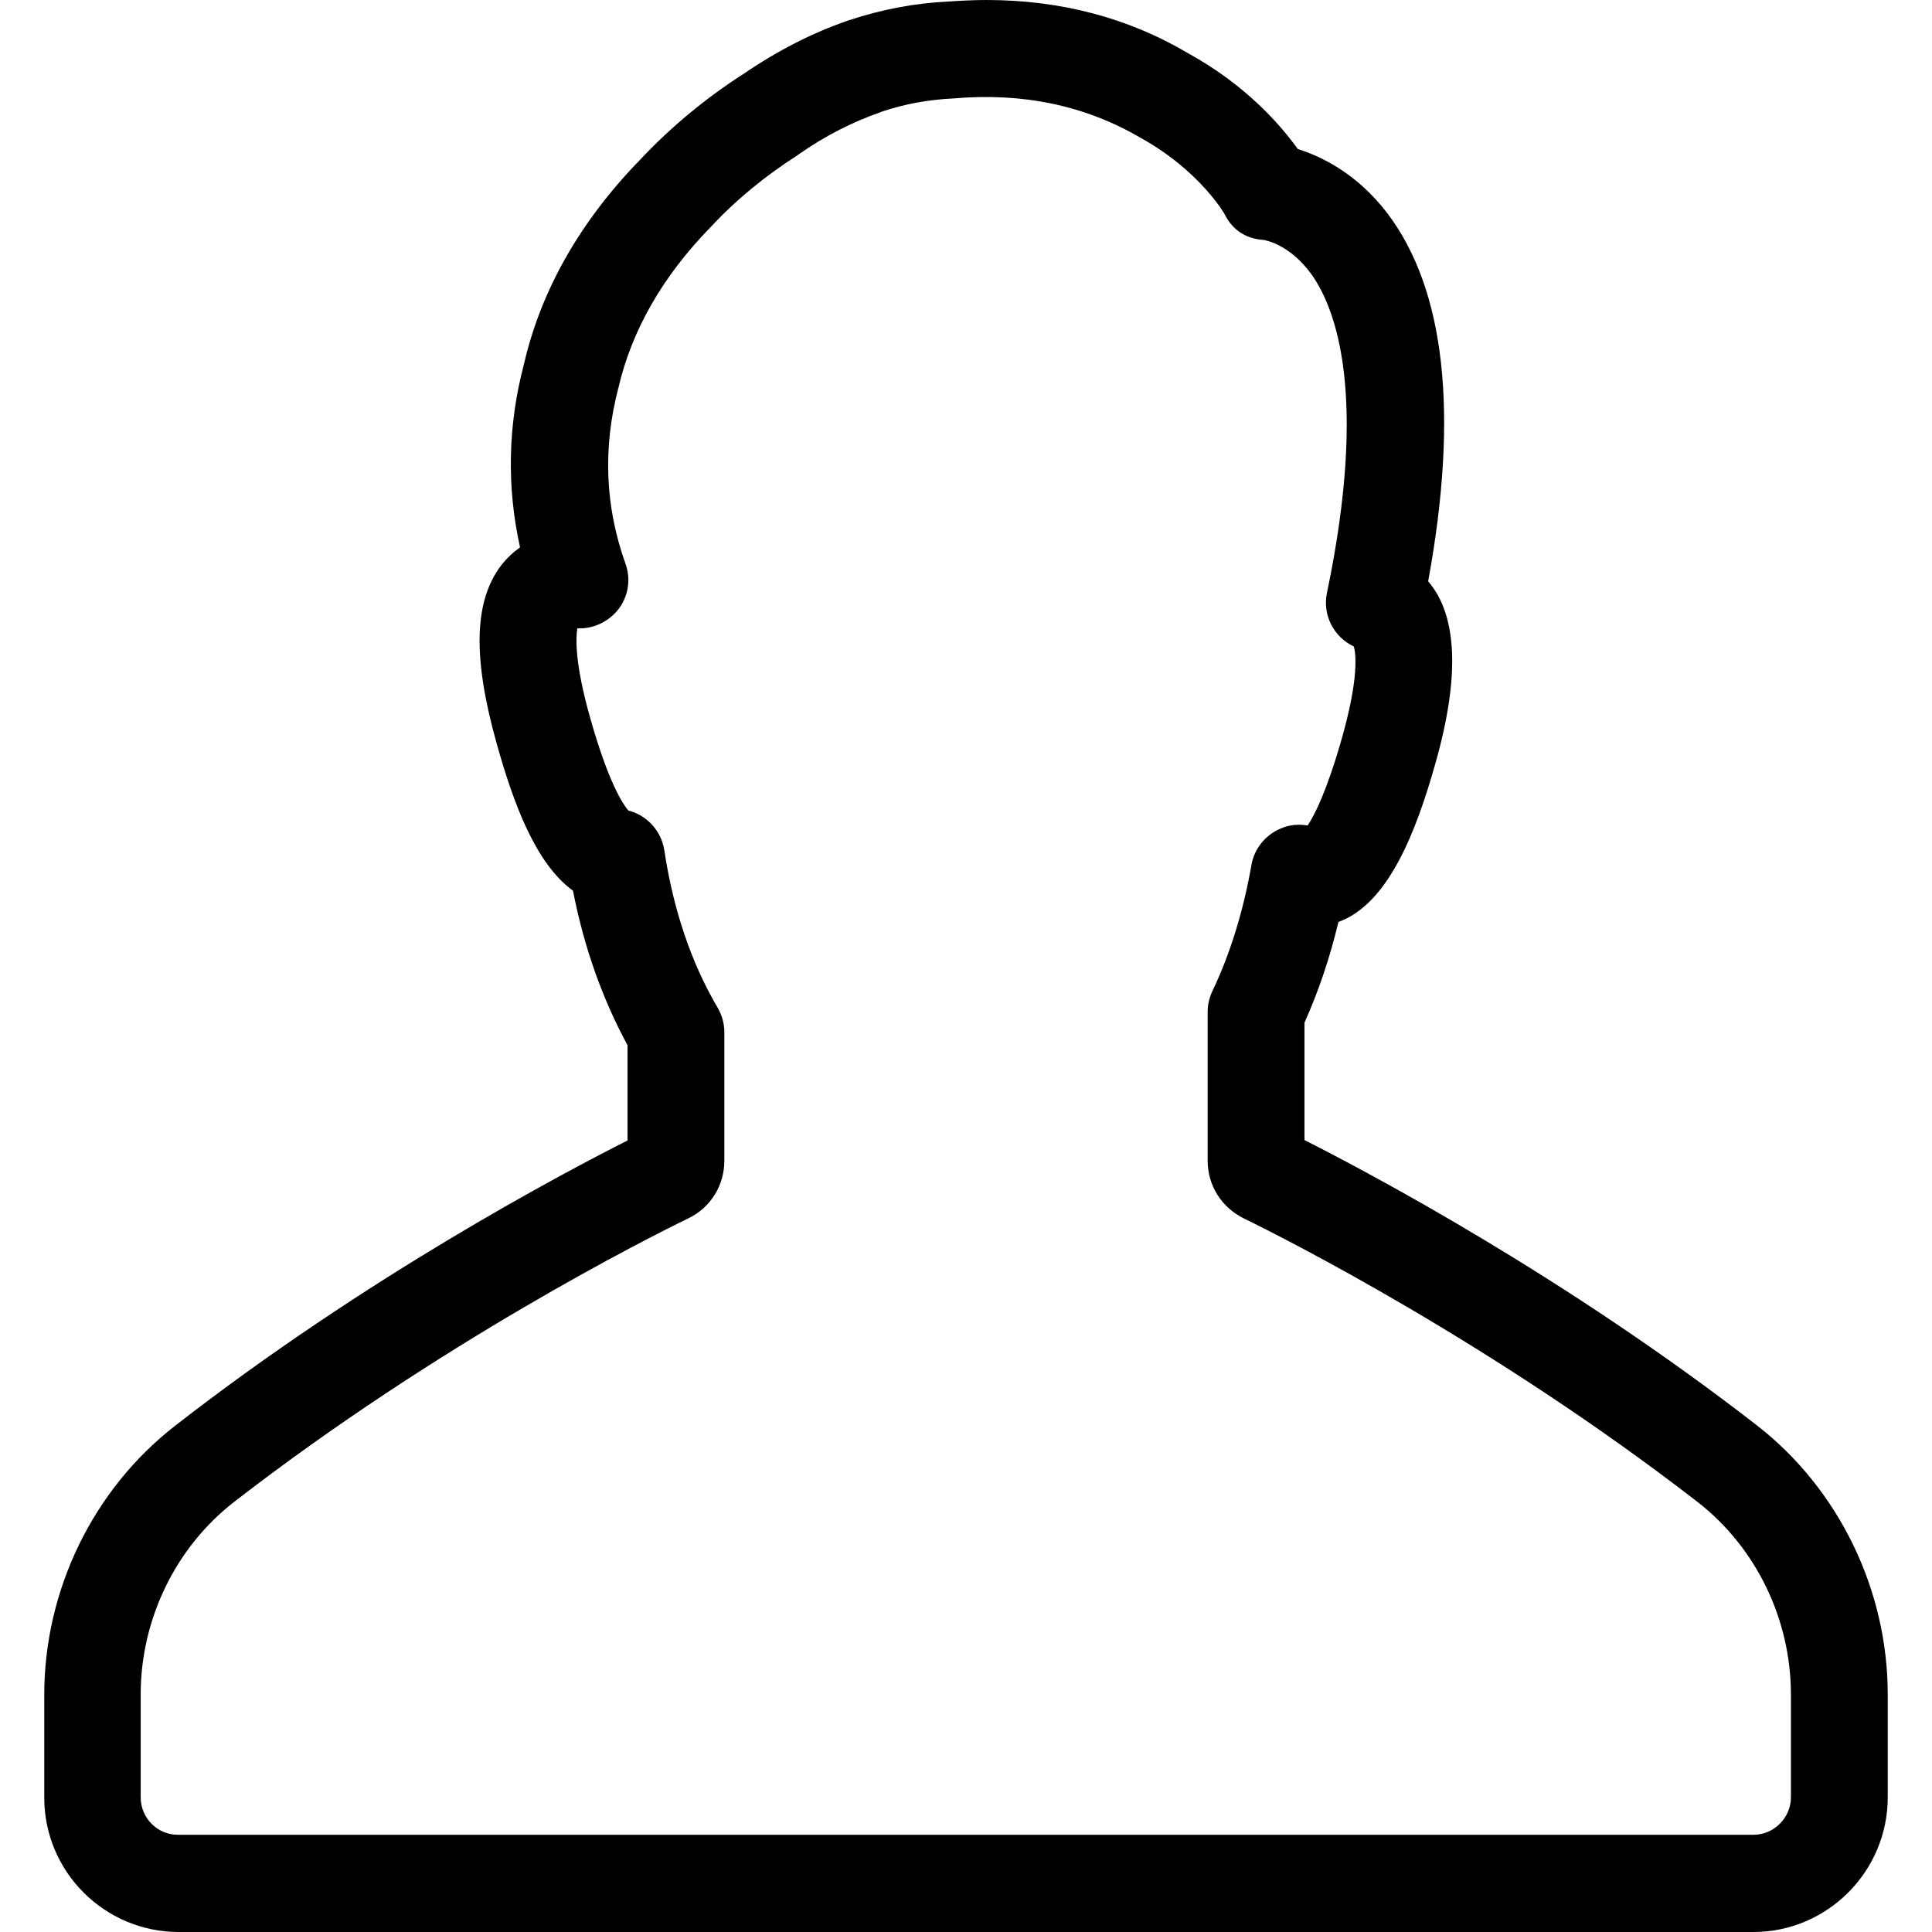
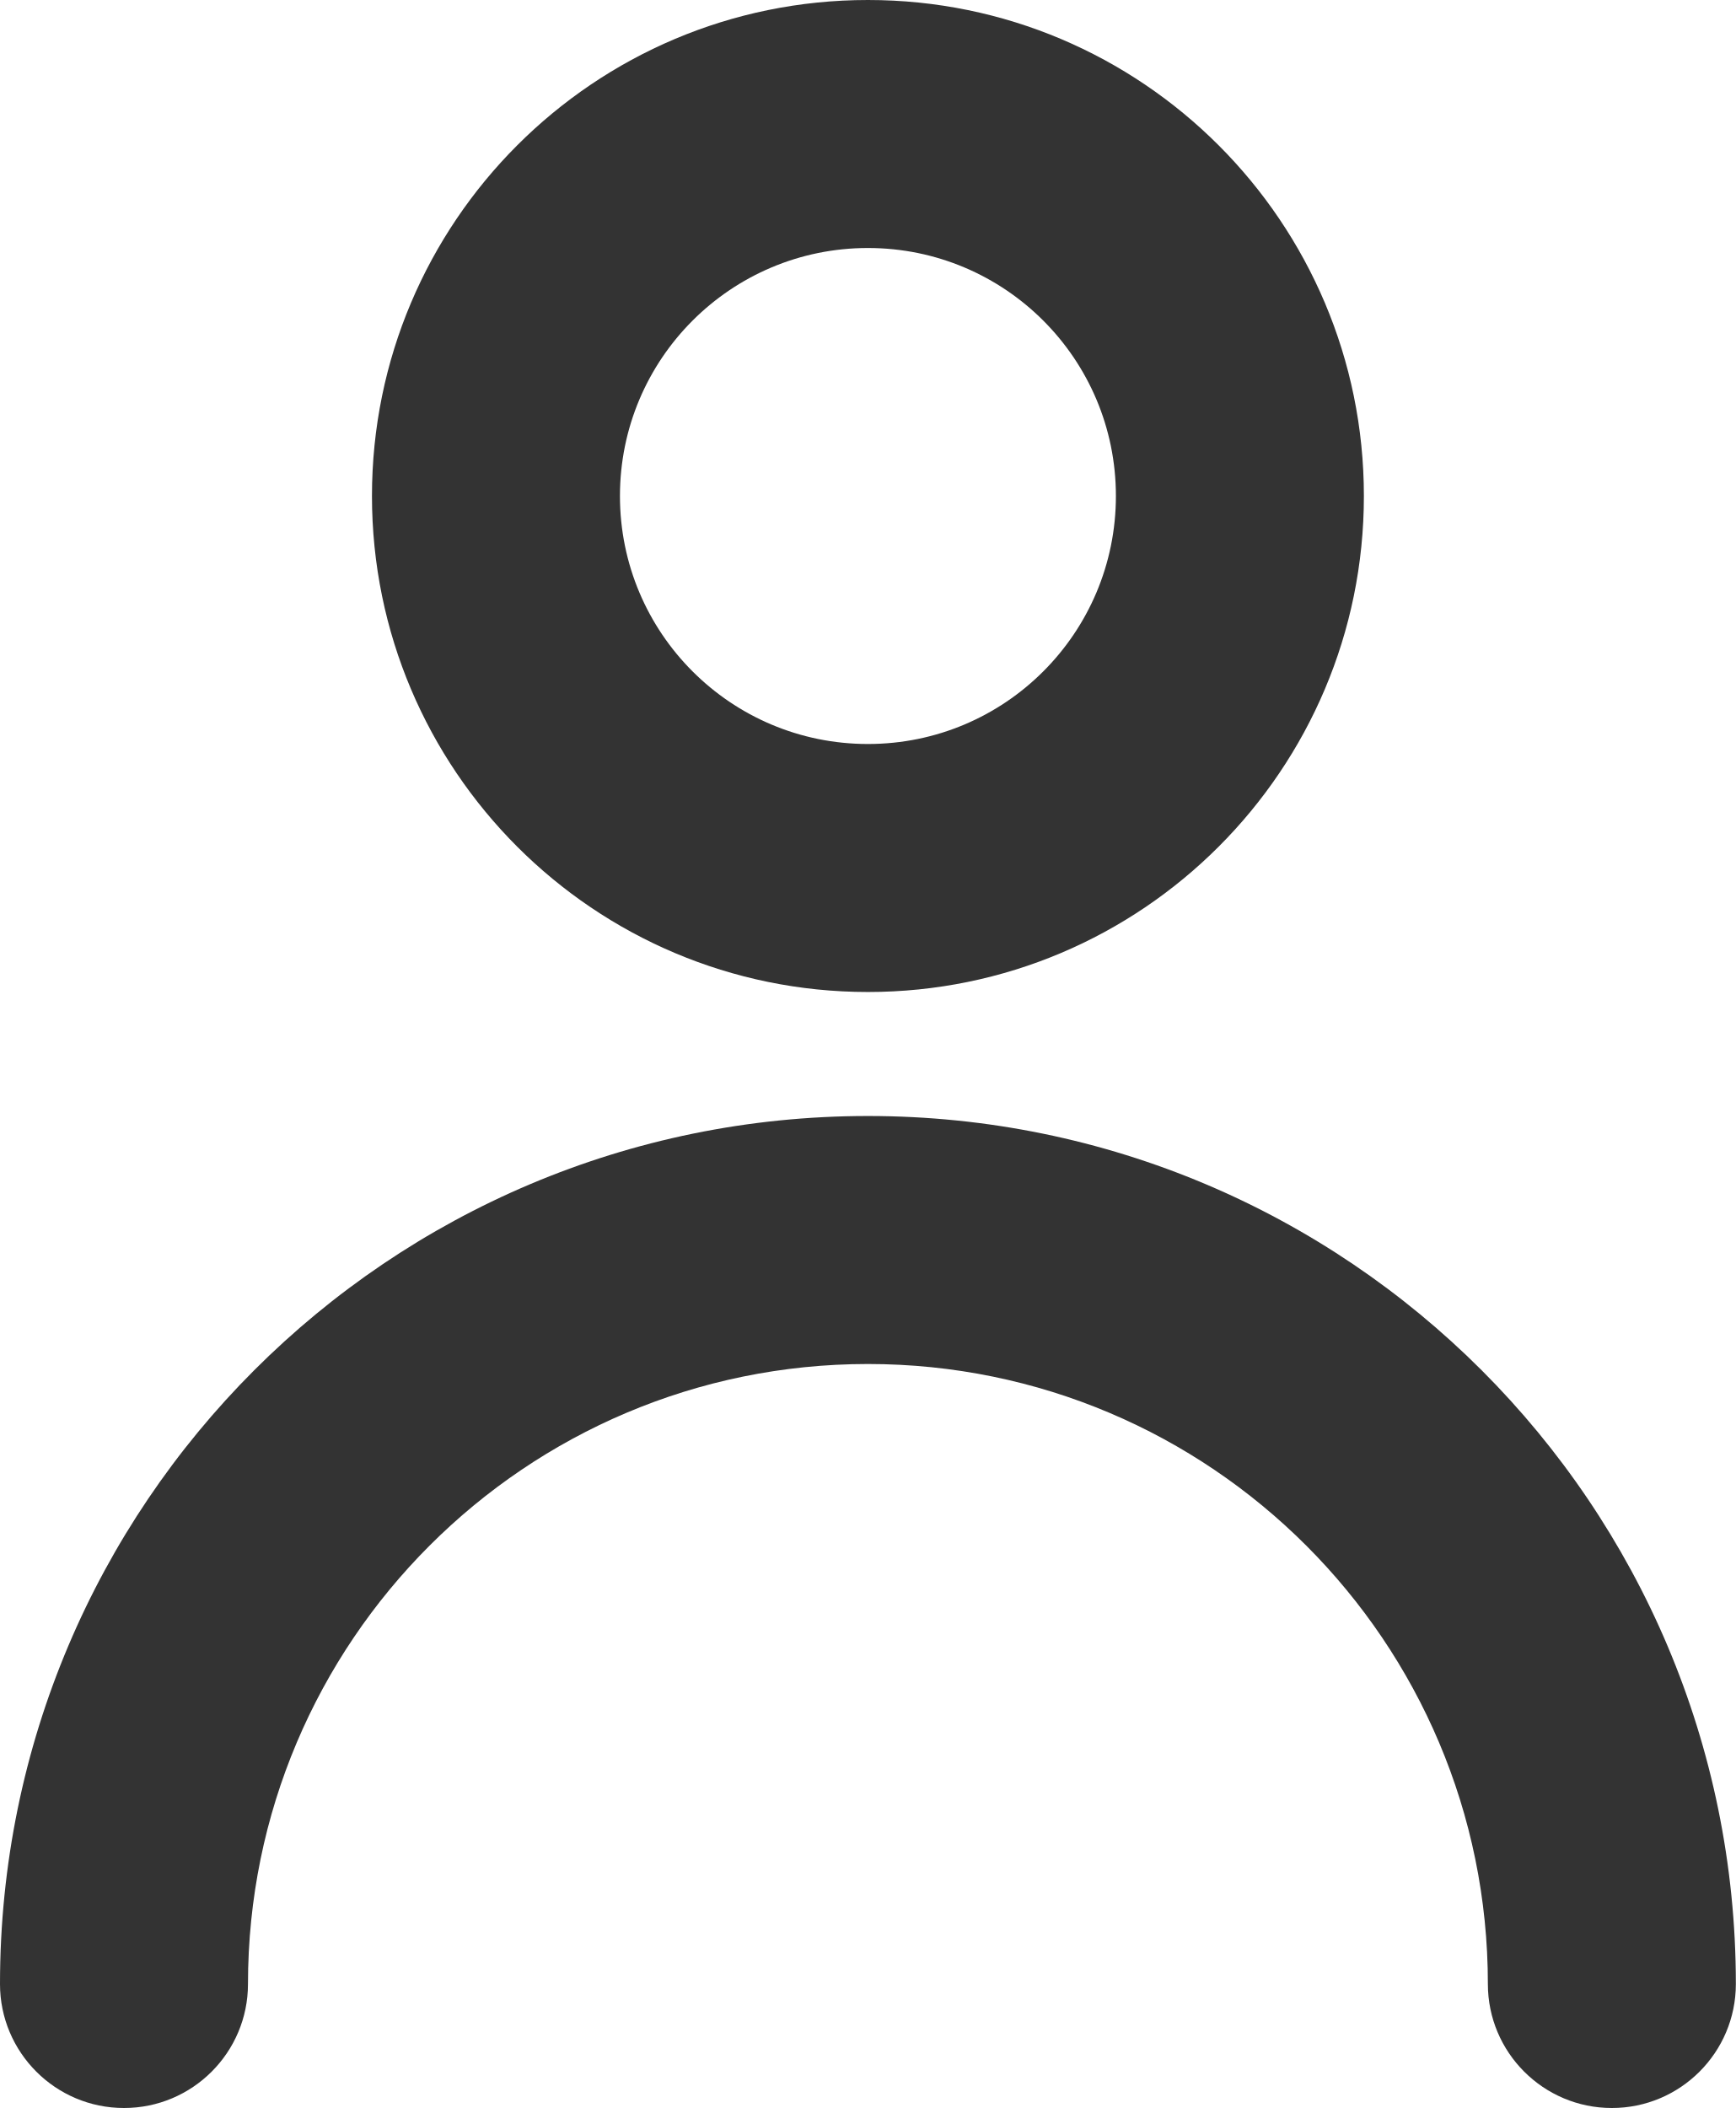
- <svg xmlns="http://www.w3.org/2000/svg" version="1.1" id="Capa_1" x="0px" y="0px" viewBox="0 0 488.9 488.9" style="enable-background:new 0 0 488.9 488.9;" xml:space="preserve">
-   <g>
-     <path d="M477.7,454.8v-26c0-26.5-12.4-52-33.1-68.1c-48.2-37.4-97.3-63.5-114.5-72.2v-29.7c3.5-7.8,6.4-16.3,8.6-25.5   c12.8-4.6,19.8-23.4,24.5-40c6.3-22.1,5.6-37.6-1.8-46.2c7.8-42.5,4.3-73.8-10.3-93.1c-7.7-10.1-16.7-14.4-22.7-16.3   c-4.3-6-13-16.1-27.7-24.2C285.5,4.5,268.4,0,249.6,0c-3.4,0-6.8,0.2-9.8,0.4c-8.4,0.4-16.7,2-24.9,4.7c-0.1,0-0.2,0.1-0.3,0.1   c-9,3.1-17.8,7.6-26.3,13.4c-9.7,6.2-18.6,13.6-26.3,21.8c-15.1,15.5-25.1,33-29.4,51.7c-4.1,15.5-4.4,31.1-1,46.4   c-1.8,1.3-3.4,2.8-4.8,4.6c-6.9,9.1-7.2,23.4-1.1,45.1c4.2,15,9.8,30.3,19.3,37.2c2.8,14.4,7.5,27.5,13.8,39.1v24.1   c-17.2,8.7-66.3,34.7-114.5,72.2c-20.7,16.1-33.1,41.5-33.1,68.1v26c0,18.8,15.3,34,34,34h398.5   C462.4,488.9,477.7,473.6,477.7,454.8z M35.6,454.8v-26c0-19,8.8-37.2,23.6-48.7c52-40.3,104.9-66.9,115-71.8   c5.6-2.7,9.1-8.3,9.1-14.6v-32.5c0-2.2-0.6-4.3-1.7-6.2c-6.6-11.2-11.2-24.6-13.5-39.9c-0.8-4.9-4.4-8.8-9.1-10   c-1.3-1.5-5-6.9-9.7-23.6c-3.9-13.8-3.6-20.2-3.2-22.5c3.9,0.2,7.8-1.6,10.3-4.7c2.6-3.3,3.3-7.7,1.9-11.6   c-5.2-14.5-5.8-29.4-1.8-44.6c3.4-14.6,11.2-28.2,23.3-40.6c6.5-7,14-13.1,22-18.2c0.1-0.1,0.3-0.2,0.4-0.3   c6.7-4.7,13.7-8.2,20.6-10.6c0.1,0,0.2-0.1,0.2-0.1c5.9-2,12-3.1,18.4-3.4c17.5-1.5,33.2,1.8,47.1,9.9   c15.2,8.4,21.4,19.4,21.4,19.4c1.9,3.9,5.3,6.2,9.7,6.5c0.3,0,6.8,1,12.4,8.9c5.9,8.4,14.3,30,3.8,80.4c-1.2,5.6,1.7,11.2,6.8,13.6   c0.5,1.8,1.3,7.9-3,23.1c-3.8,13.4-6.9,19.5-8.7,22.2c-2.3-0.4-4.7-0.2-6.9,0.8c-3.8,1.6-6.6,5.1-7.3,9.1c-2.1,12-5.5,22.8-9.9,32   c-0.8,1.7-1.2,3.5-1.2,5.3v37.6c0,6.3,3.5,11.8,9.1,14.6c10.1,4.9,63,31.6,114.9,71.8c14.8,11.5,23.6,29.7,23.6,48.7v26   c0,5.2-4.3,9.5-9.5,9.5H45.2C39.9,464.4,35.6,460.1,35.6,454.8z" />
-   </g>
-   <g>
- </g>
-   <g>
- </g>
-   <g>
- </g>
-   <g>
- </g>
-   <g>
- </g>
-   <g>
- </g>
-   <g>
- </g>
-   <g>
- </g>
-   <g>
- </g>
-   <g>
- </g>
-   <g>
- </g>
-   <g>
- </g>
-   <g>
- </g>
-   <g>
- </g>
-   <g>
- </g>
+ <svg xmlns="http://www.w3.org/2000/svg" width="14" height="17" viewBox="0 0 14 17" fill="none">
+   <path fill-rule="evenodd" clip-rule="evenodd" d="M7 6C8.105 6 9 5.105 9 4C9 2.895 8.105 2 7 2C5.895 2 5 2.895 5 4C5 5.105 5.895 6 7 6ZM7 8C9.209 8 11 6.209 11 4C11 1.791 9.209 0 7 0C4.791 0 3 1.791 3 4C3 6.209 4.791 8 7 8Z" fill="#333" />
+   <path fill-rule="evenodd" clip-rule="evenodd" d="M7 11C4.239 11 2 13.239 2 16C2 16.552 1.552 17 1 17C0.448 17 0 16.552 0 16C0 12.134 3.134 9 7 9C10.866 9 14 12.134 14 16C14 16.552 13.552 17 13 17C12.448 17 12 16.552 12 16C12 13.239 9.761 11 7 11Z" fill="#333" />
</svg>
